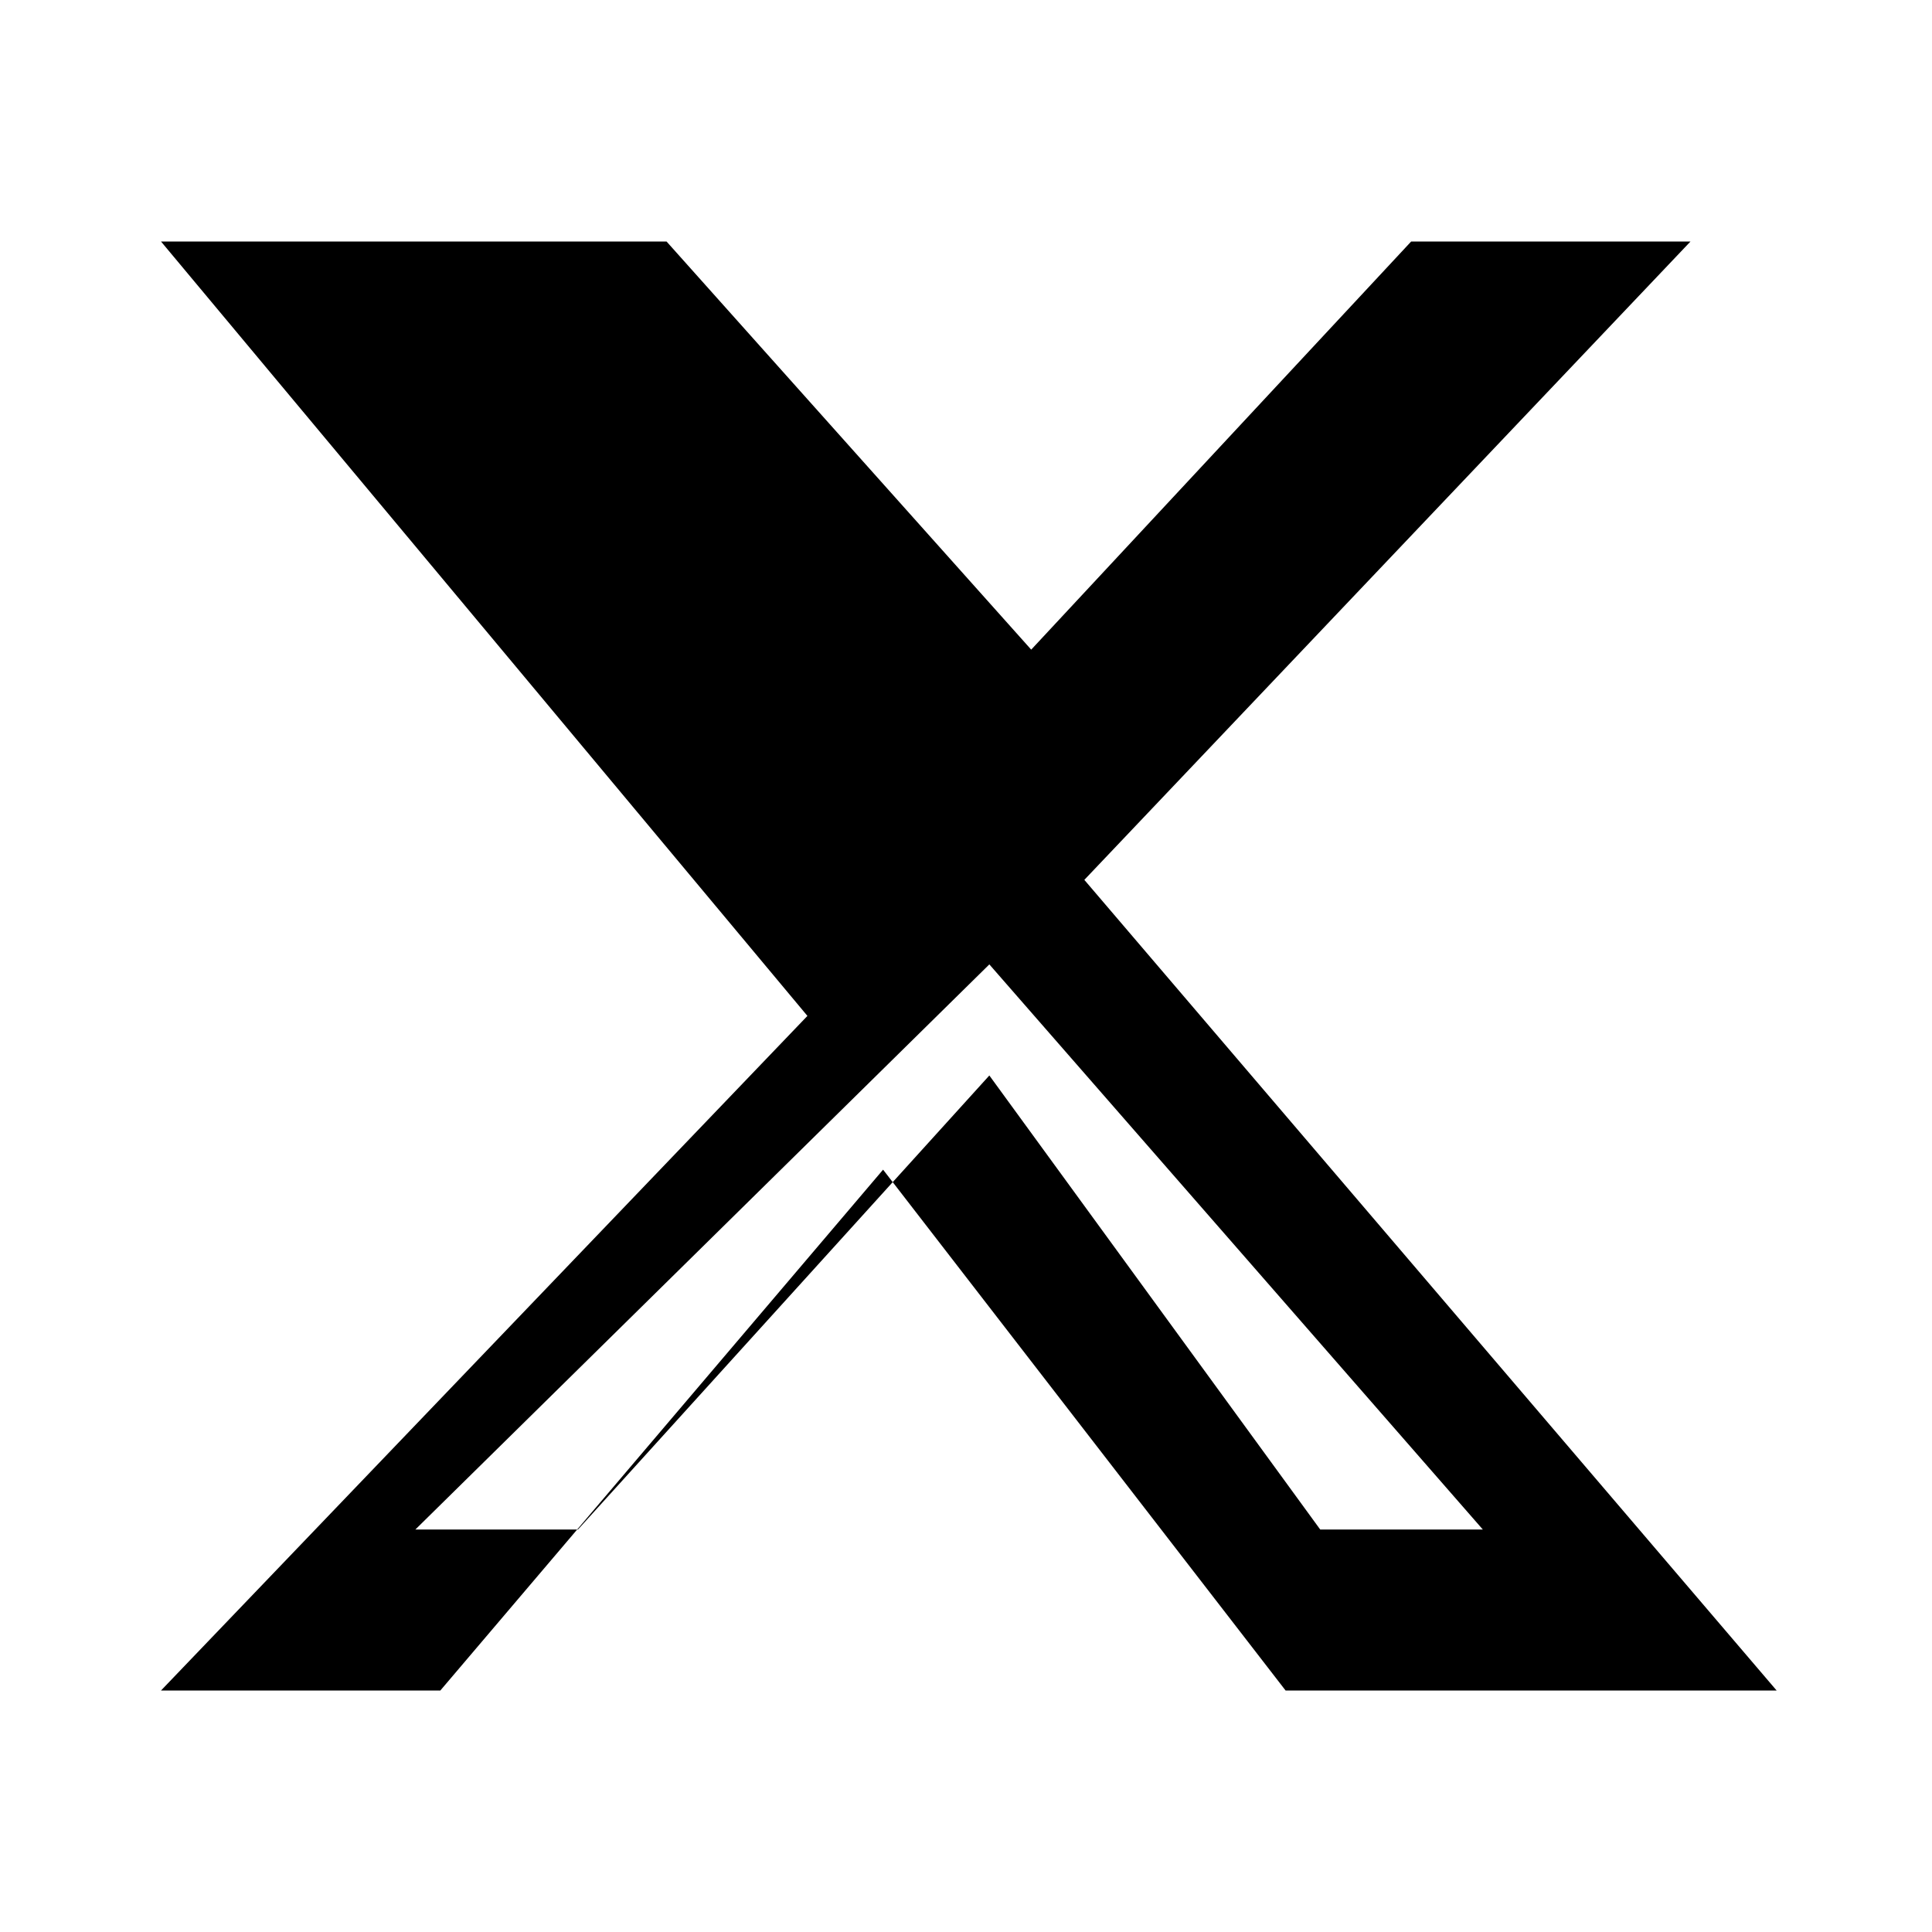
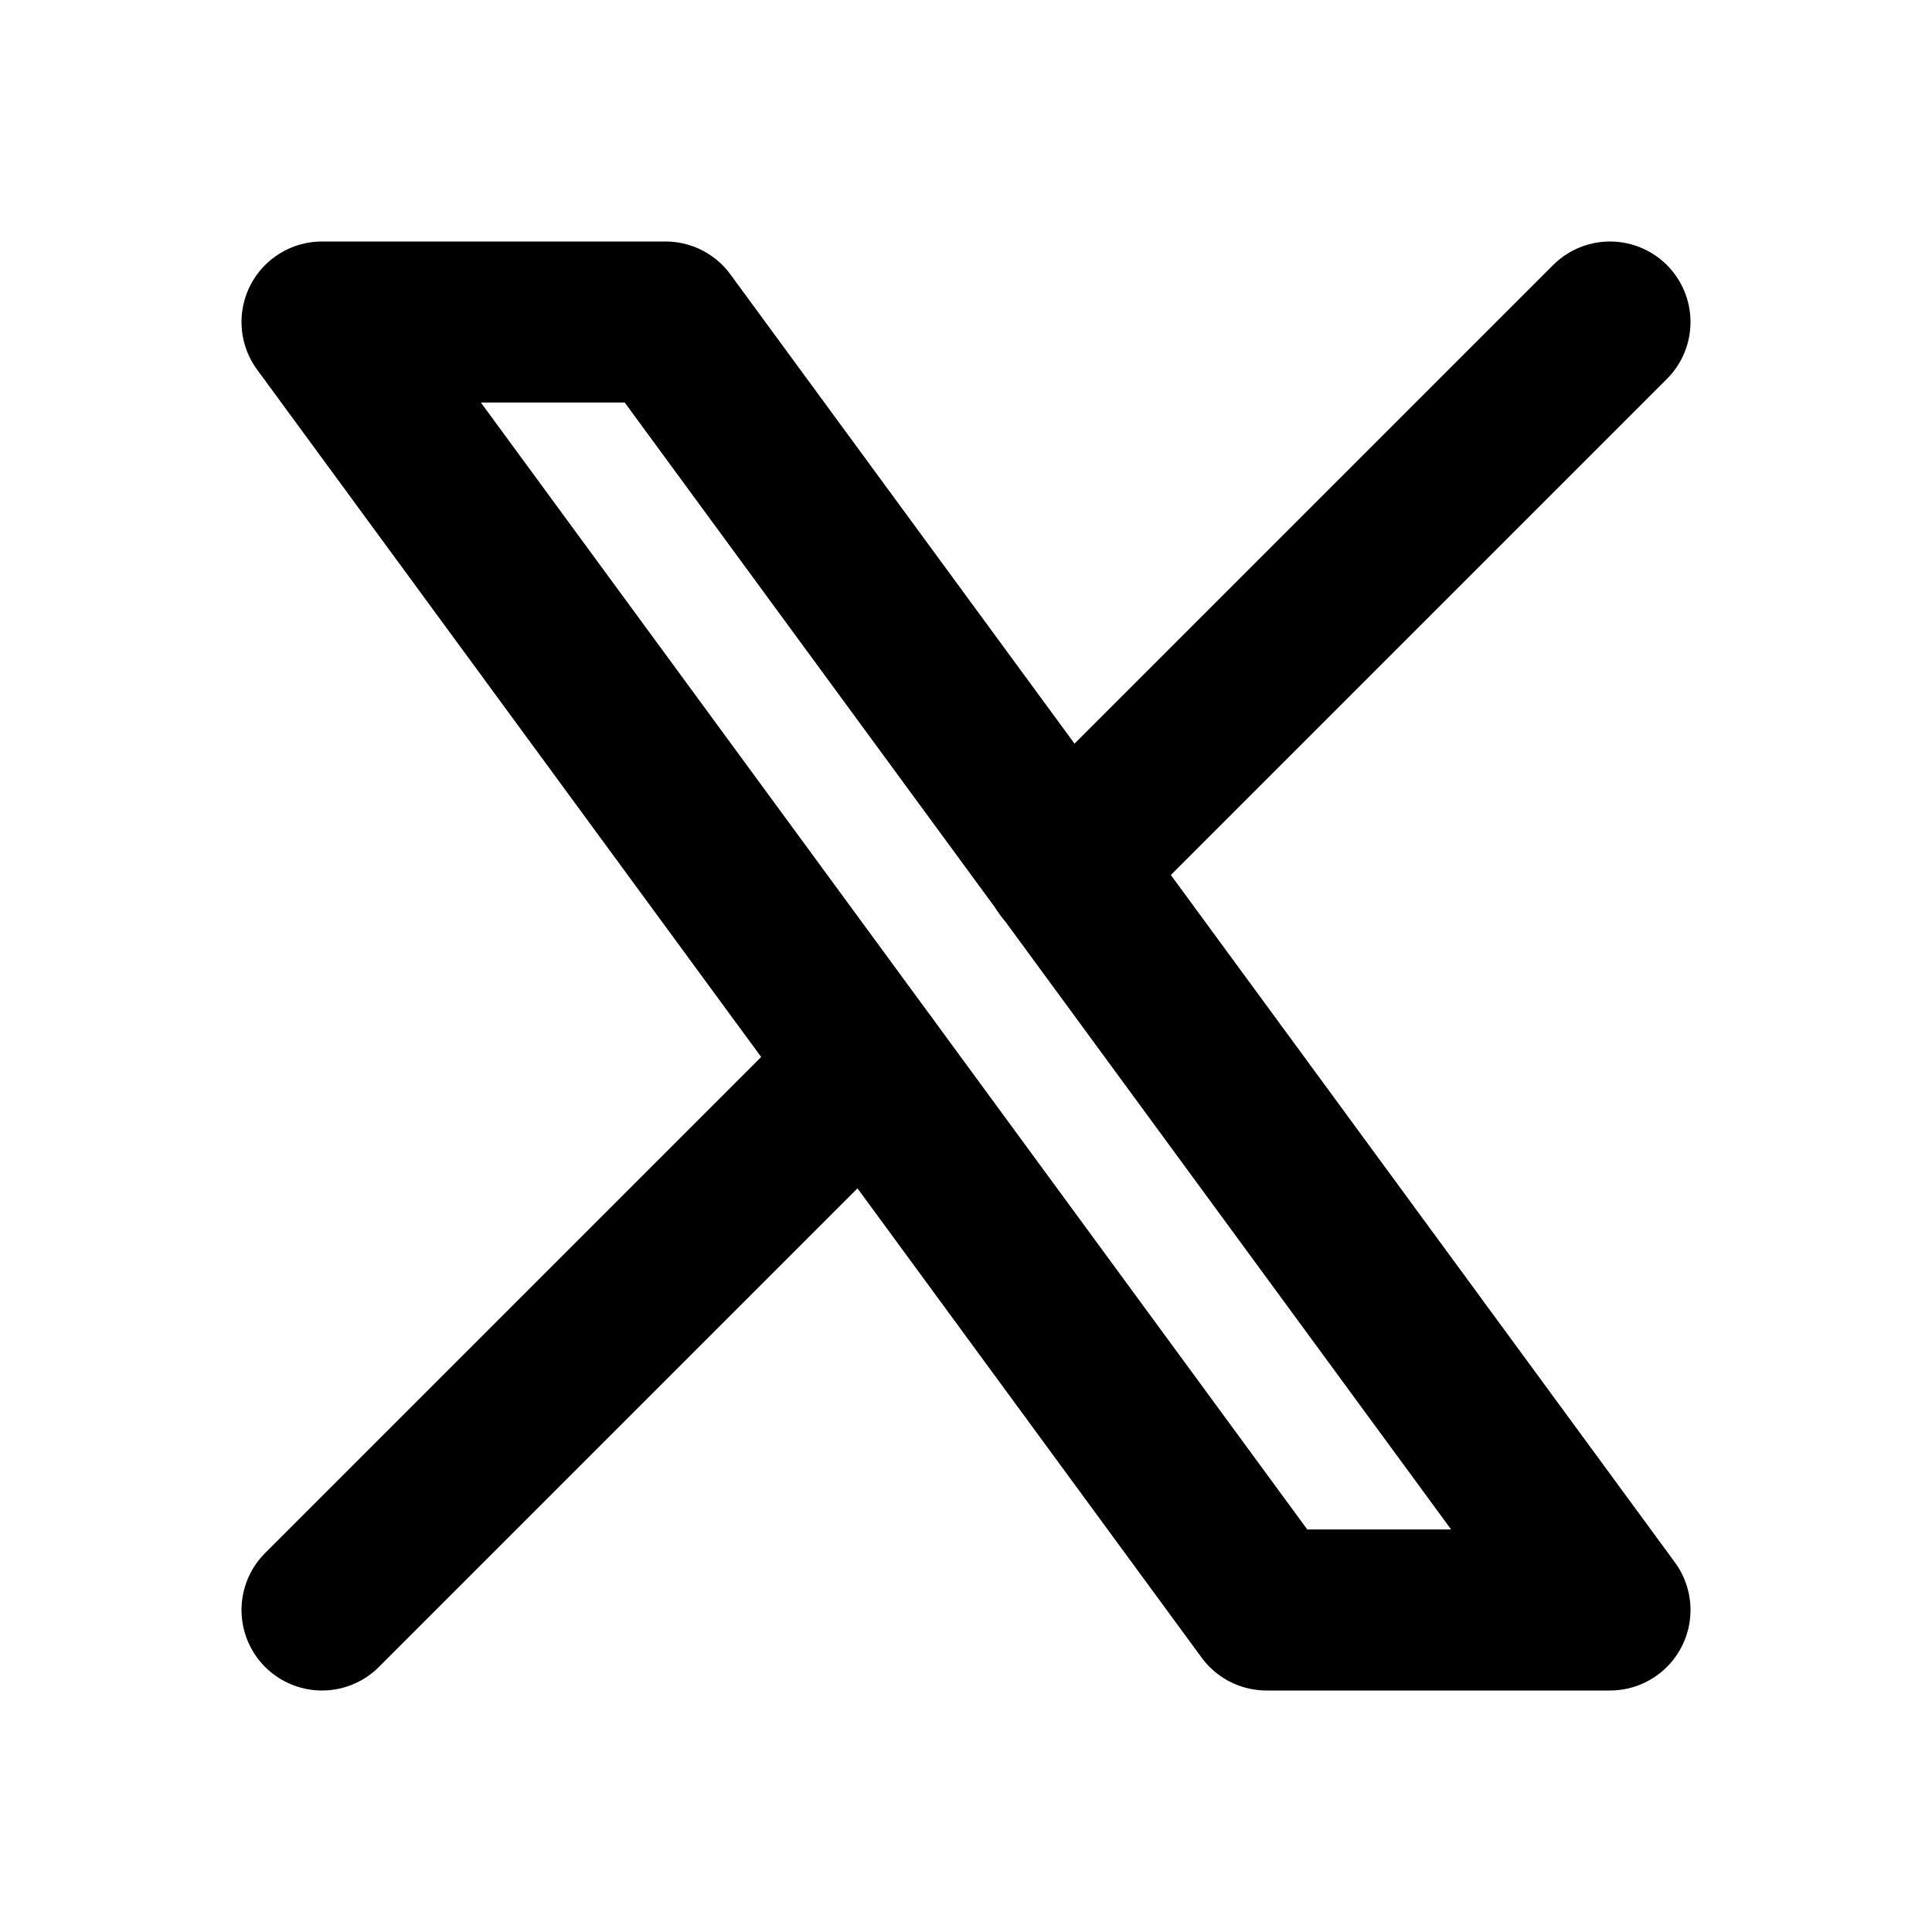
- <svg xmlns="http://www.w3.org/2000/svg" viewBox="0 0 24 24" width="24" height="24">
-   <path fill="#000" d="M17.53 3H21L13.47 10.93 22.07 21H15.97L10.97 14.53 5.47 21H2L10.03 12.62 2 3h6.28l4.53 5.07L17.53 3zm-1.13 16h2.02l-6.13-7.02-7.13 7.02h2.02l5.11-5.64L16.4 19z" />
+ <svg xmlns="http://www.w3.org/2000/svg" width="24" height="24" viewBox="0 0 24 24" fill="none" stroke="currentColor" stroke-width="2" stroke-linecap="round" stroke-linejoin="round">
+   <path d="M4 4l11.733 16h4.267l-11.733 -16z" />
+   <path d="M4 20l6.768 -6.768m2.46 -2.46l6.772 -6.772" />
</svg>
